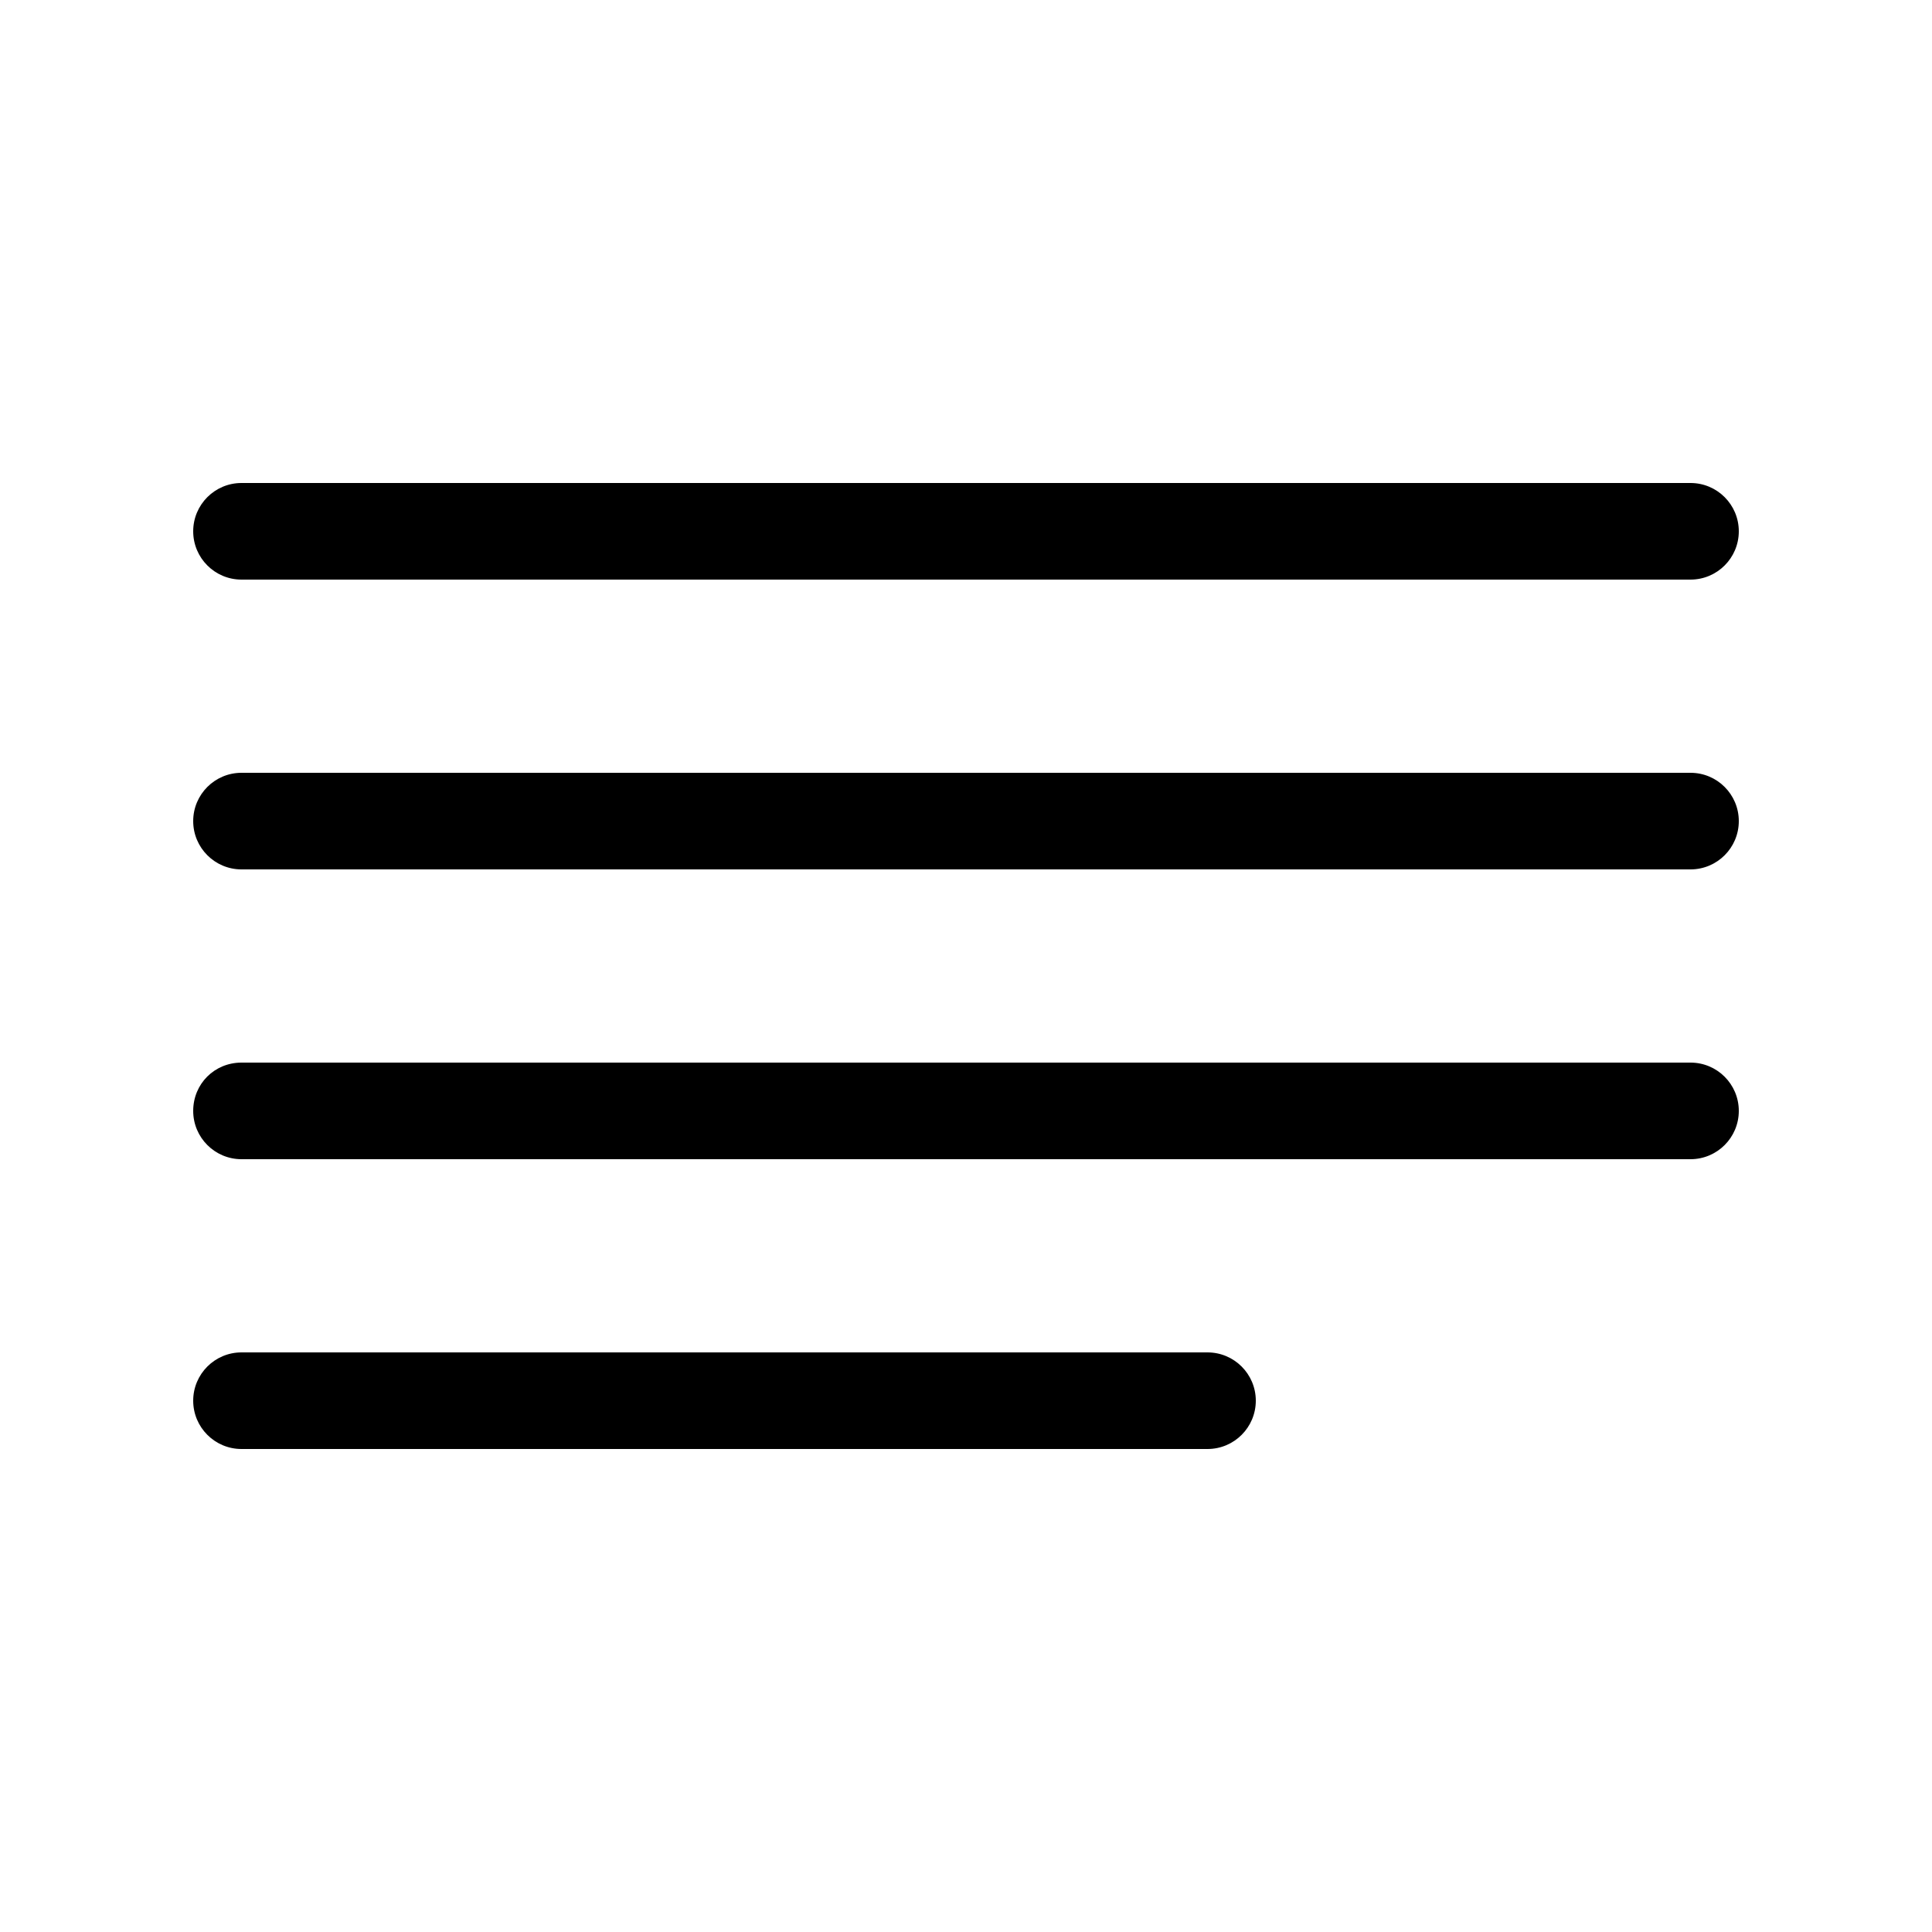
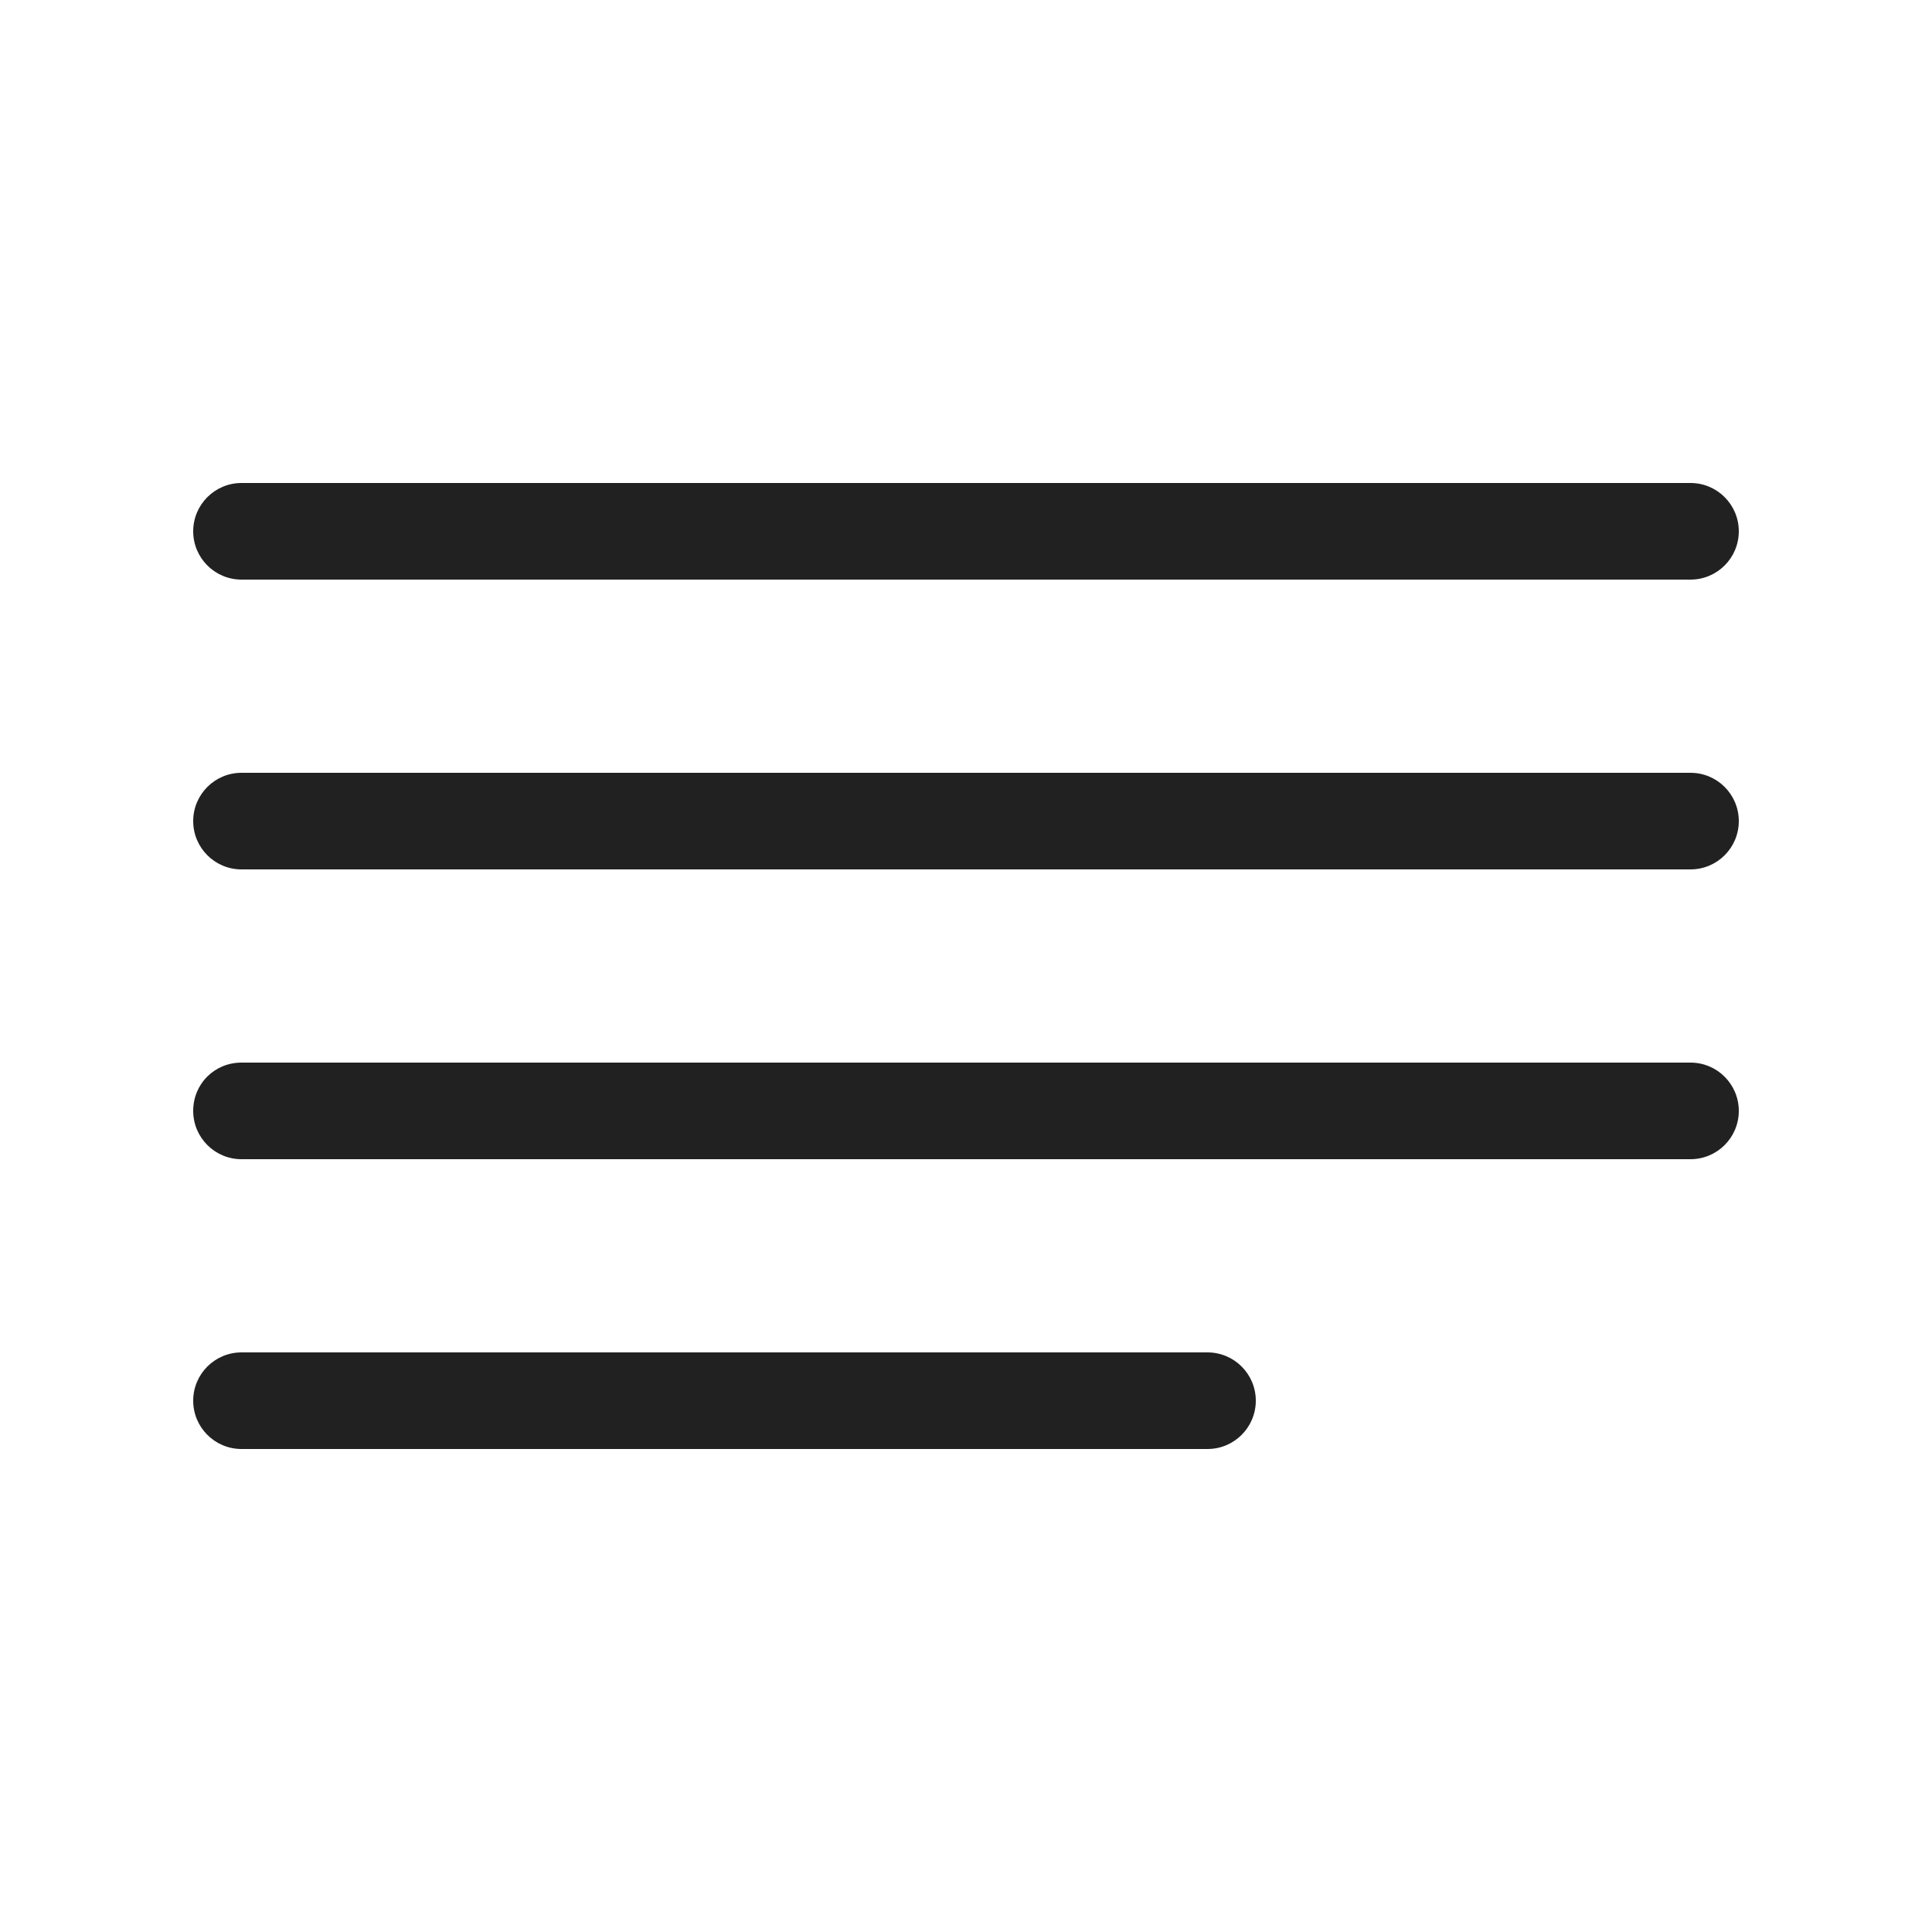
<svg xmlns="http://www.w3.org/2000/svg" width="20" height="20" viewBox="0 0 20 20">
-   <path d="M2.5 5a.5.5 0 0 0 0 1h15a.5.5 0 0 0 0-1h-15Zm0 3a.5.5 0 0 0 0 1h15a.5.5 0 0 0 0-1h-15ZM2 11.5c0-.28.22-.5.5-.5h15a.5.5 0 0 1 0 1h-15a.5.5 0 0 1-.5-.5Zm.5 2.5a.5.5 0 0 0 0 1h10a.5.5 0 0 0 0-1h-10Z" />
+   <path fill="#212121" d="M2.5 5a.5.5 0 0 0 0 1h15a.5.5 0 0 0 0-1h-15Zm0 3a.5.5 0 0 0 0 1h15a.5.5 0 0 0 0-1h-15ZM2 11.5c0-.28.22-.5.5-.5h15a.5.5 0 0 1 0 1h-15a.5.5 0 0 1-.5-.5Zm.5 2.5a.5.5 0 0 0 0 1h10a.5.5 0 0 0 0-1h-10Z" />
</svg>
